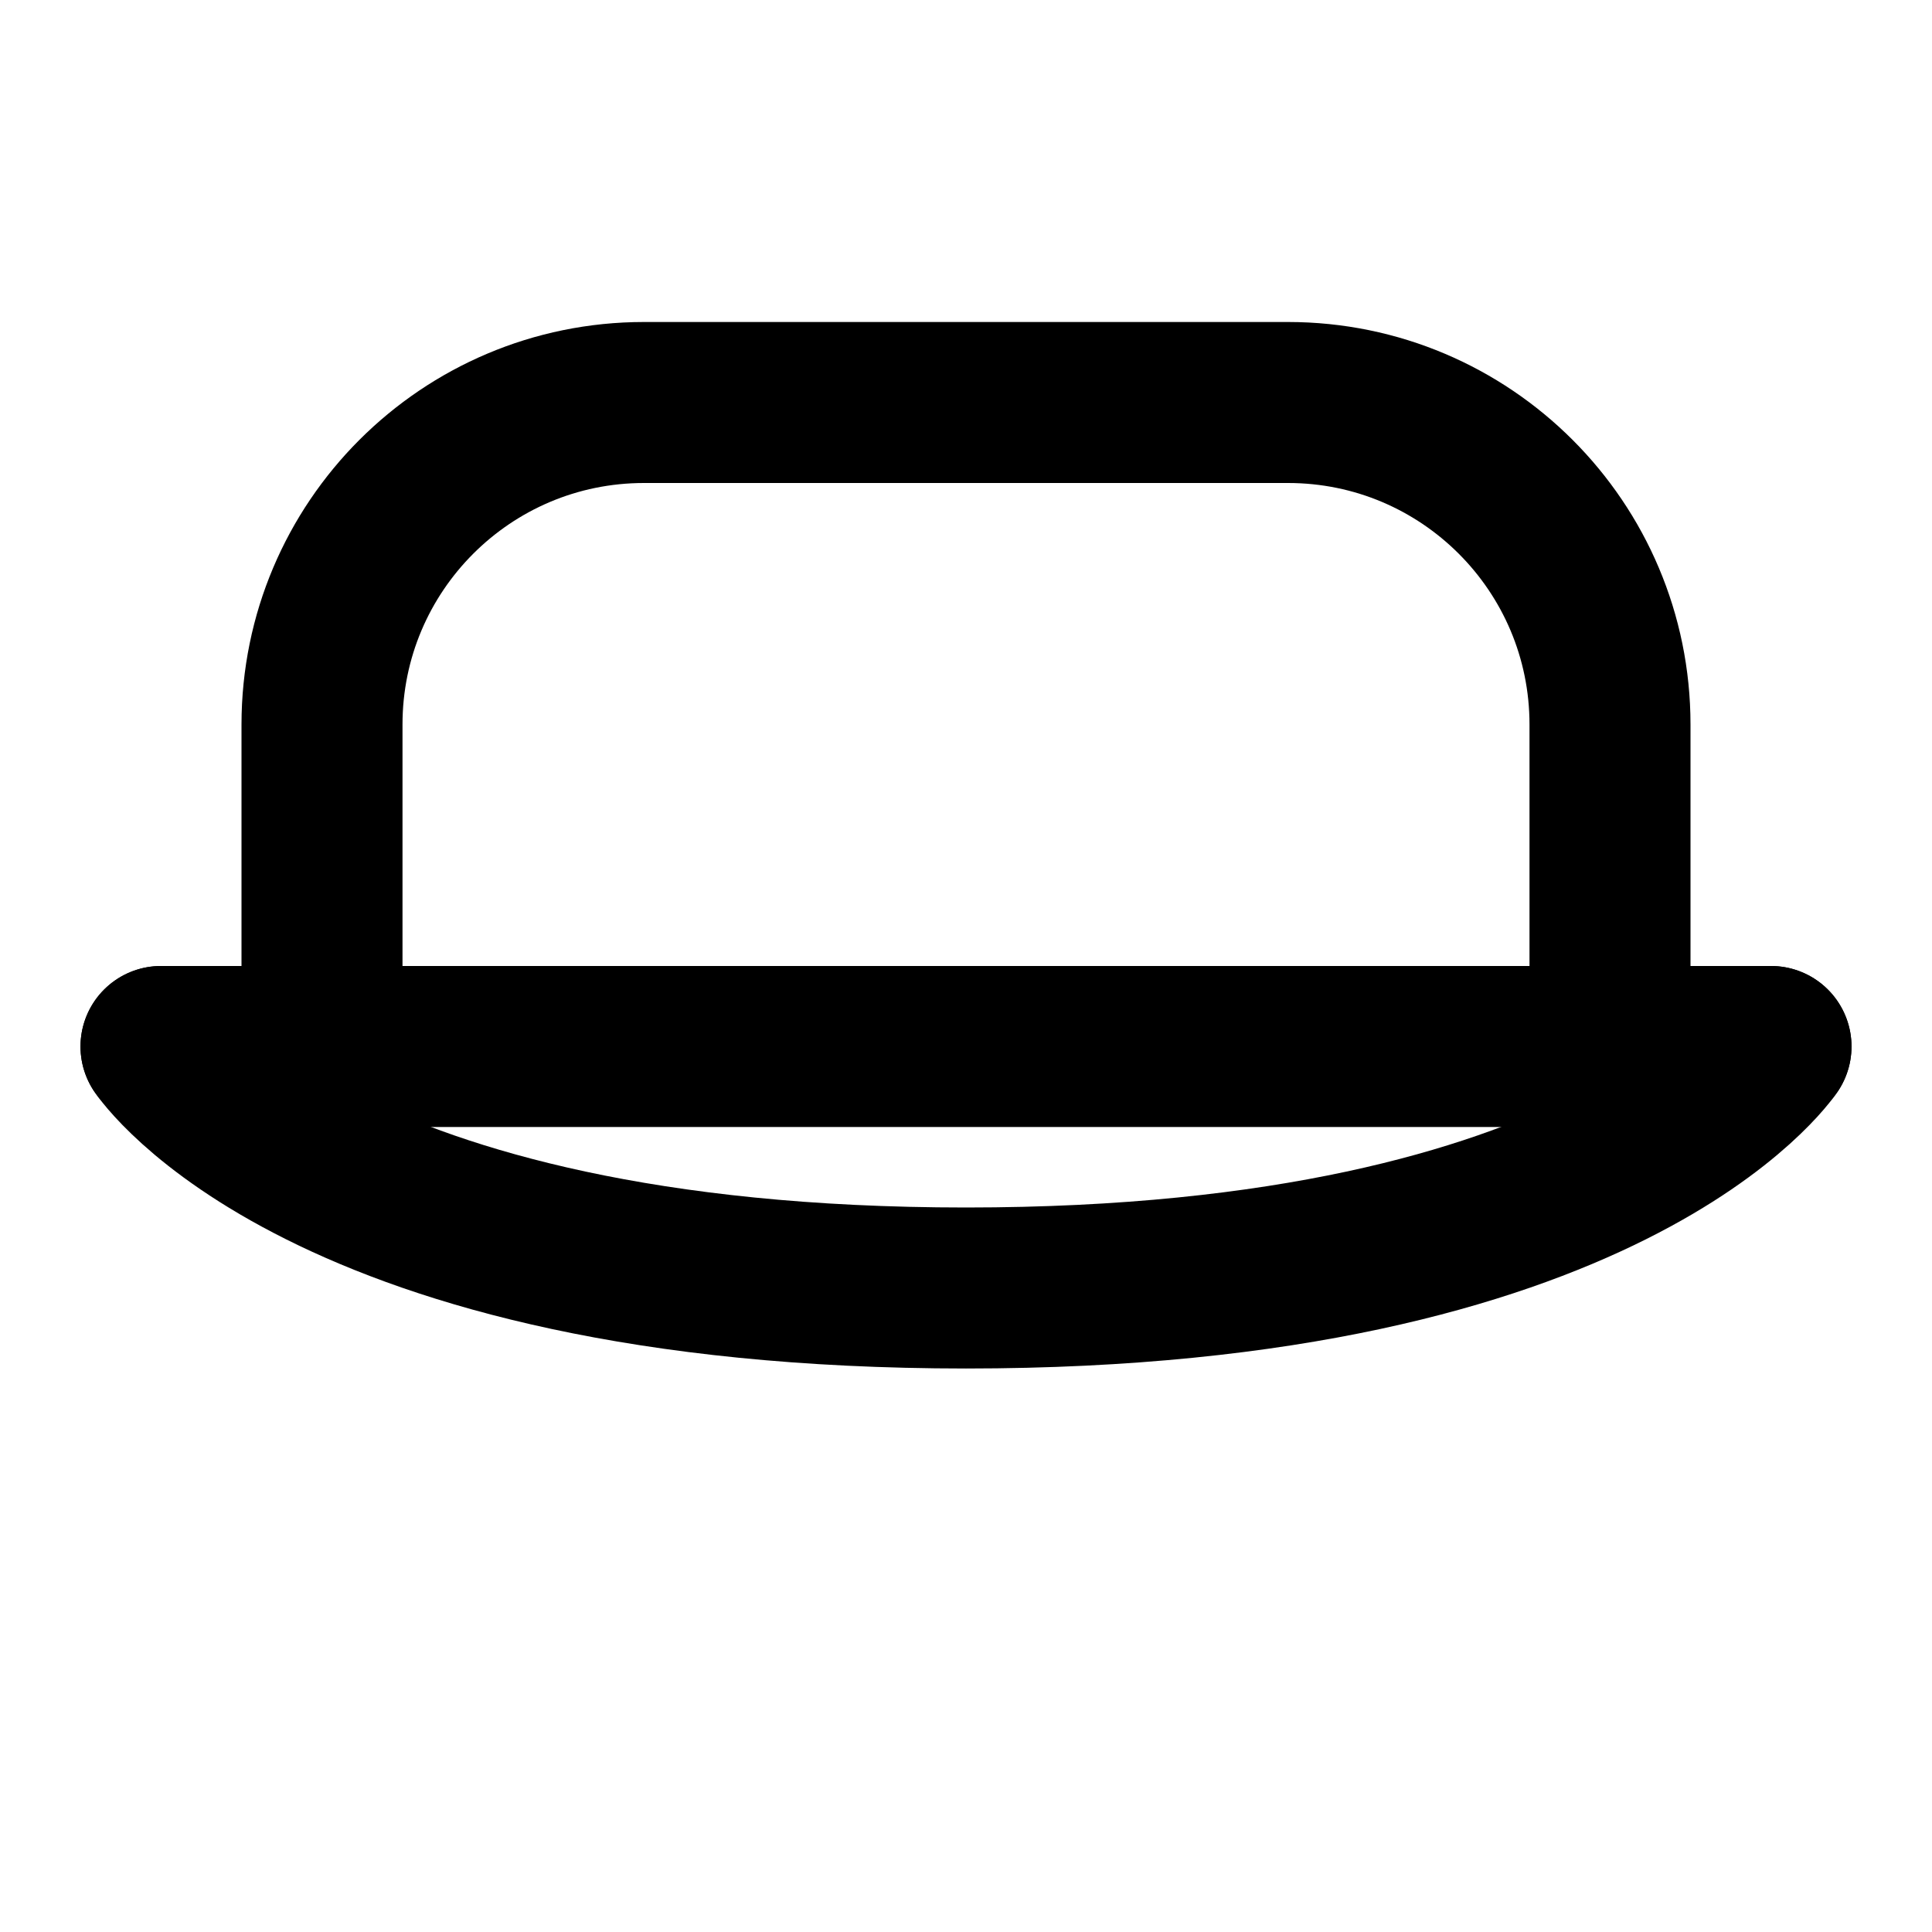
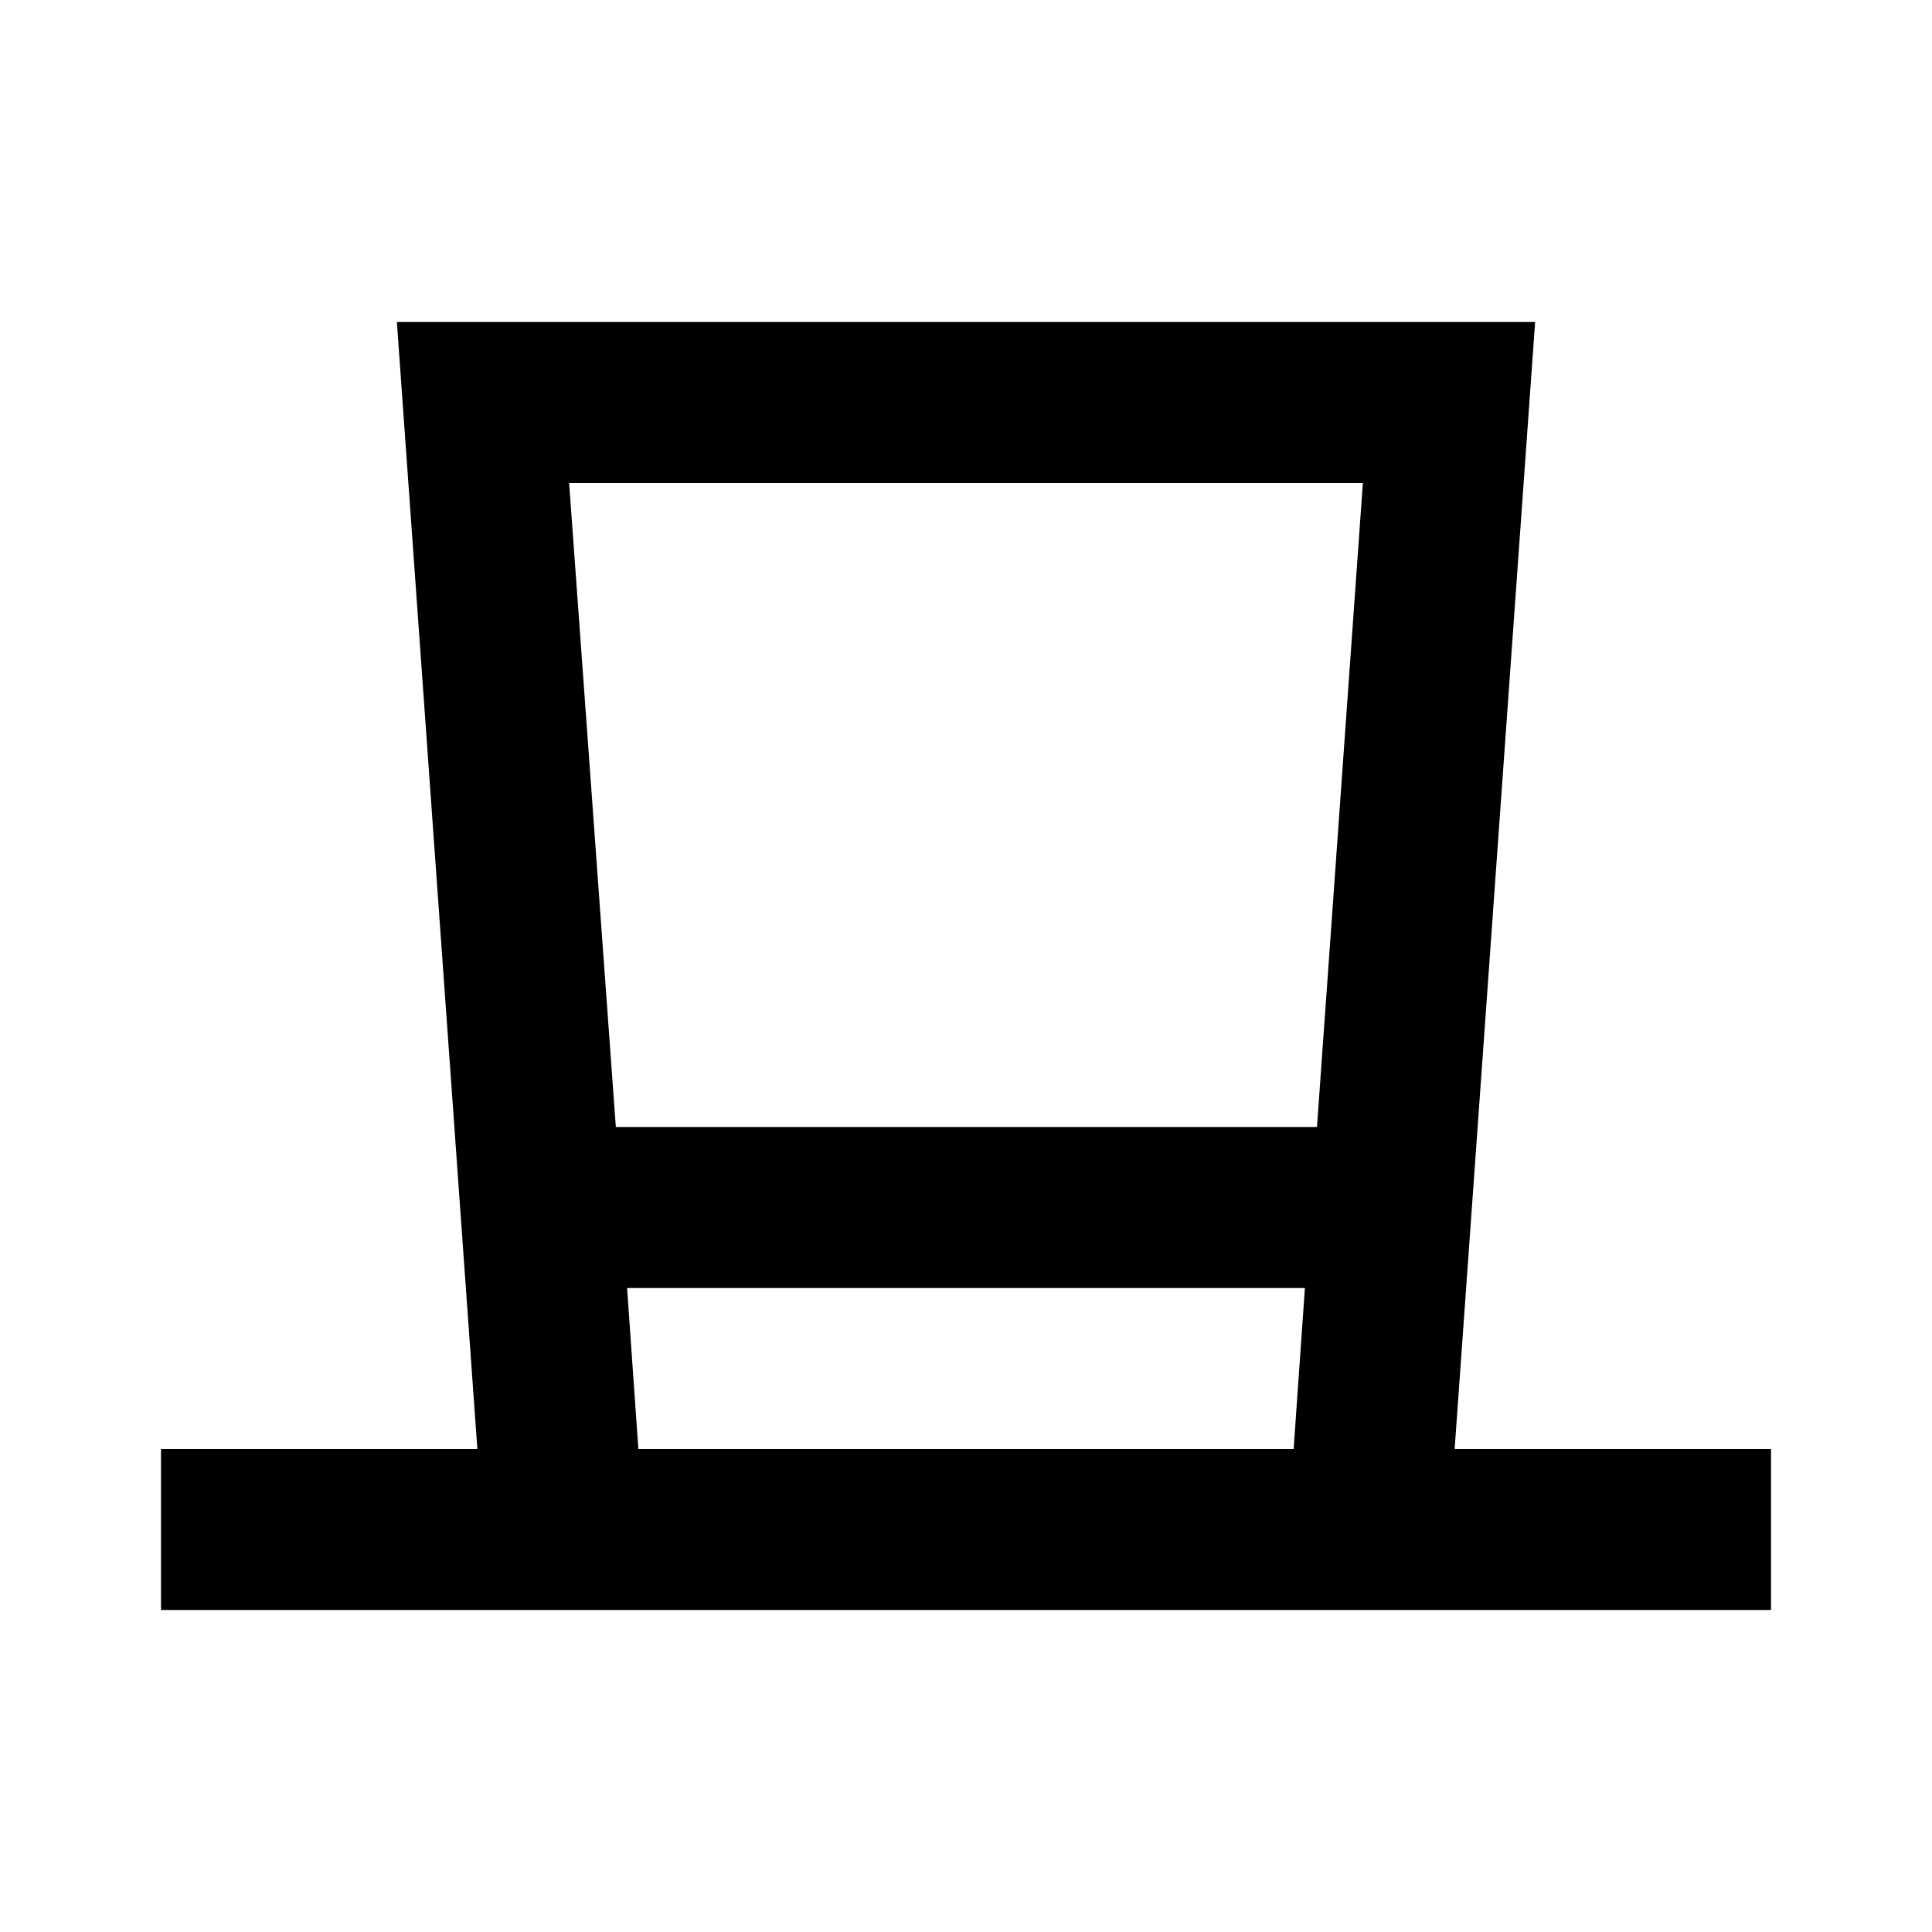
- <svg xmlns="http://www.w3.org/2000/svg" viewBox="0 0 24 24" fill="none" stroke="currentColor" stroke-width="2" stroke-linecap="round" stroke-linejoin="round">
-   <path d="M2 13s2 3 10 3 10-3 10-3" />
-   <path d="M2 13h20" />
-   <path d="M4 13V9a4 4 0 0 1 4-4h8a4 4 0 0 1 4 4v4" />
+ <svg xmlns="http://www.w3.org/2000/svg" fill="#000000" width="800px" height="800px" viewBox="0 0 24 24">
+   <g data-name="Layer 2" id="Layer_2">
+     <path d="M17.93,20H22V18H18.07l1-14H4.93l1,14H2v2H17.93Zm-1-14-.57,8H7.65L7.07,6ZM7.79,16h8.42l-.14,2H7.93Z" />
+   </g>
</svg>
